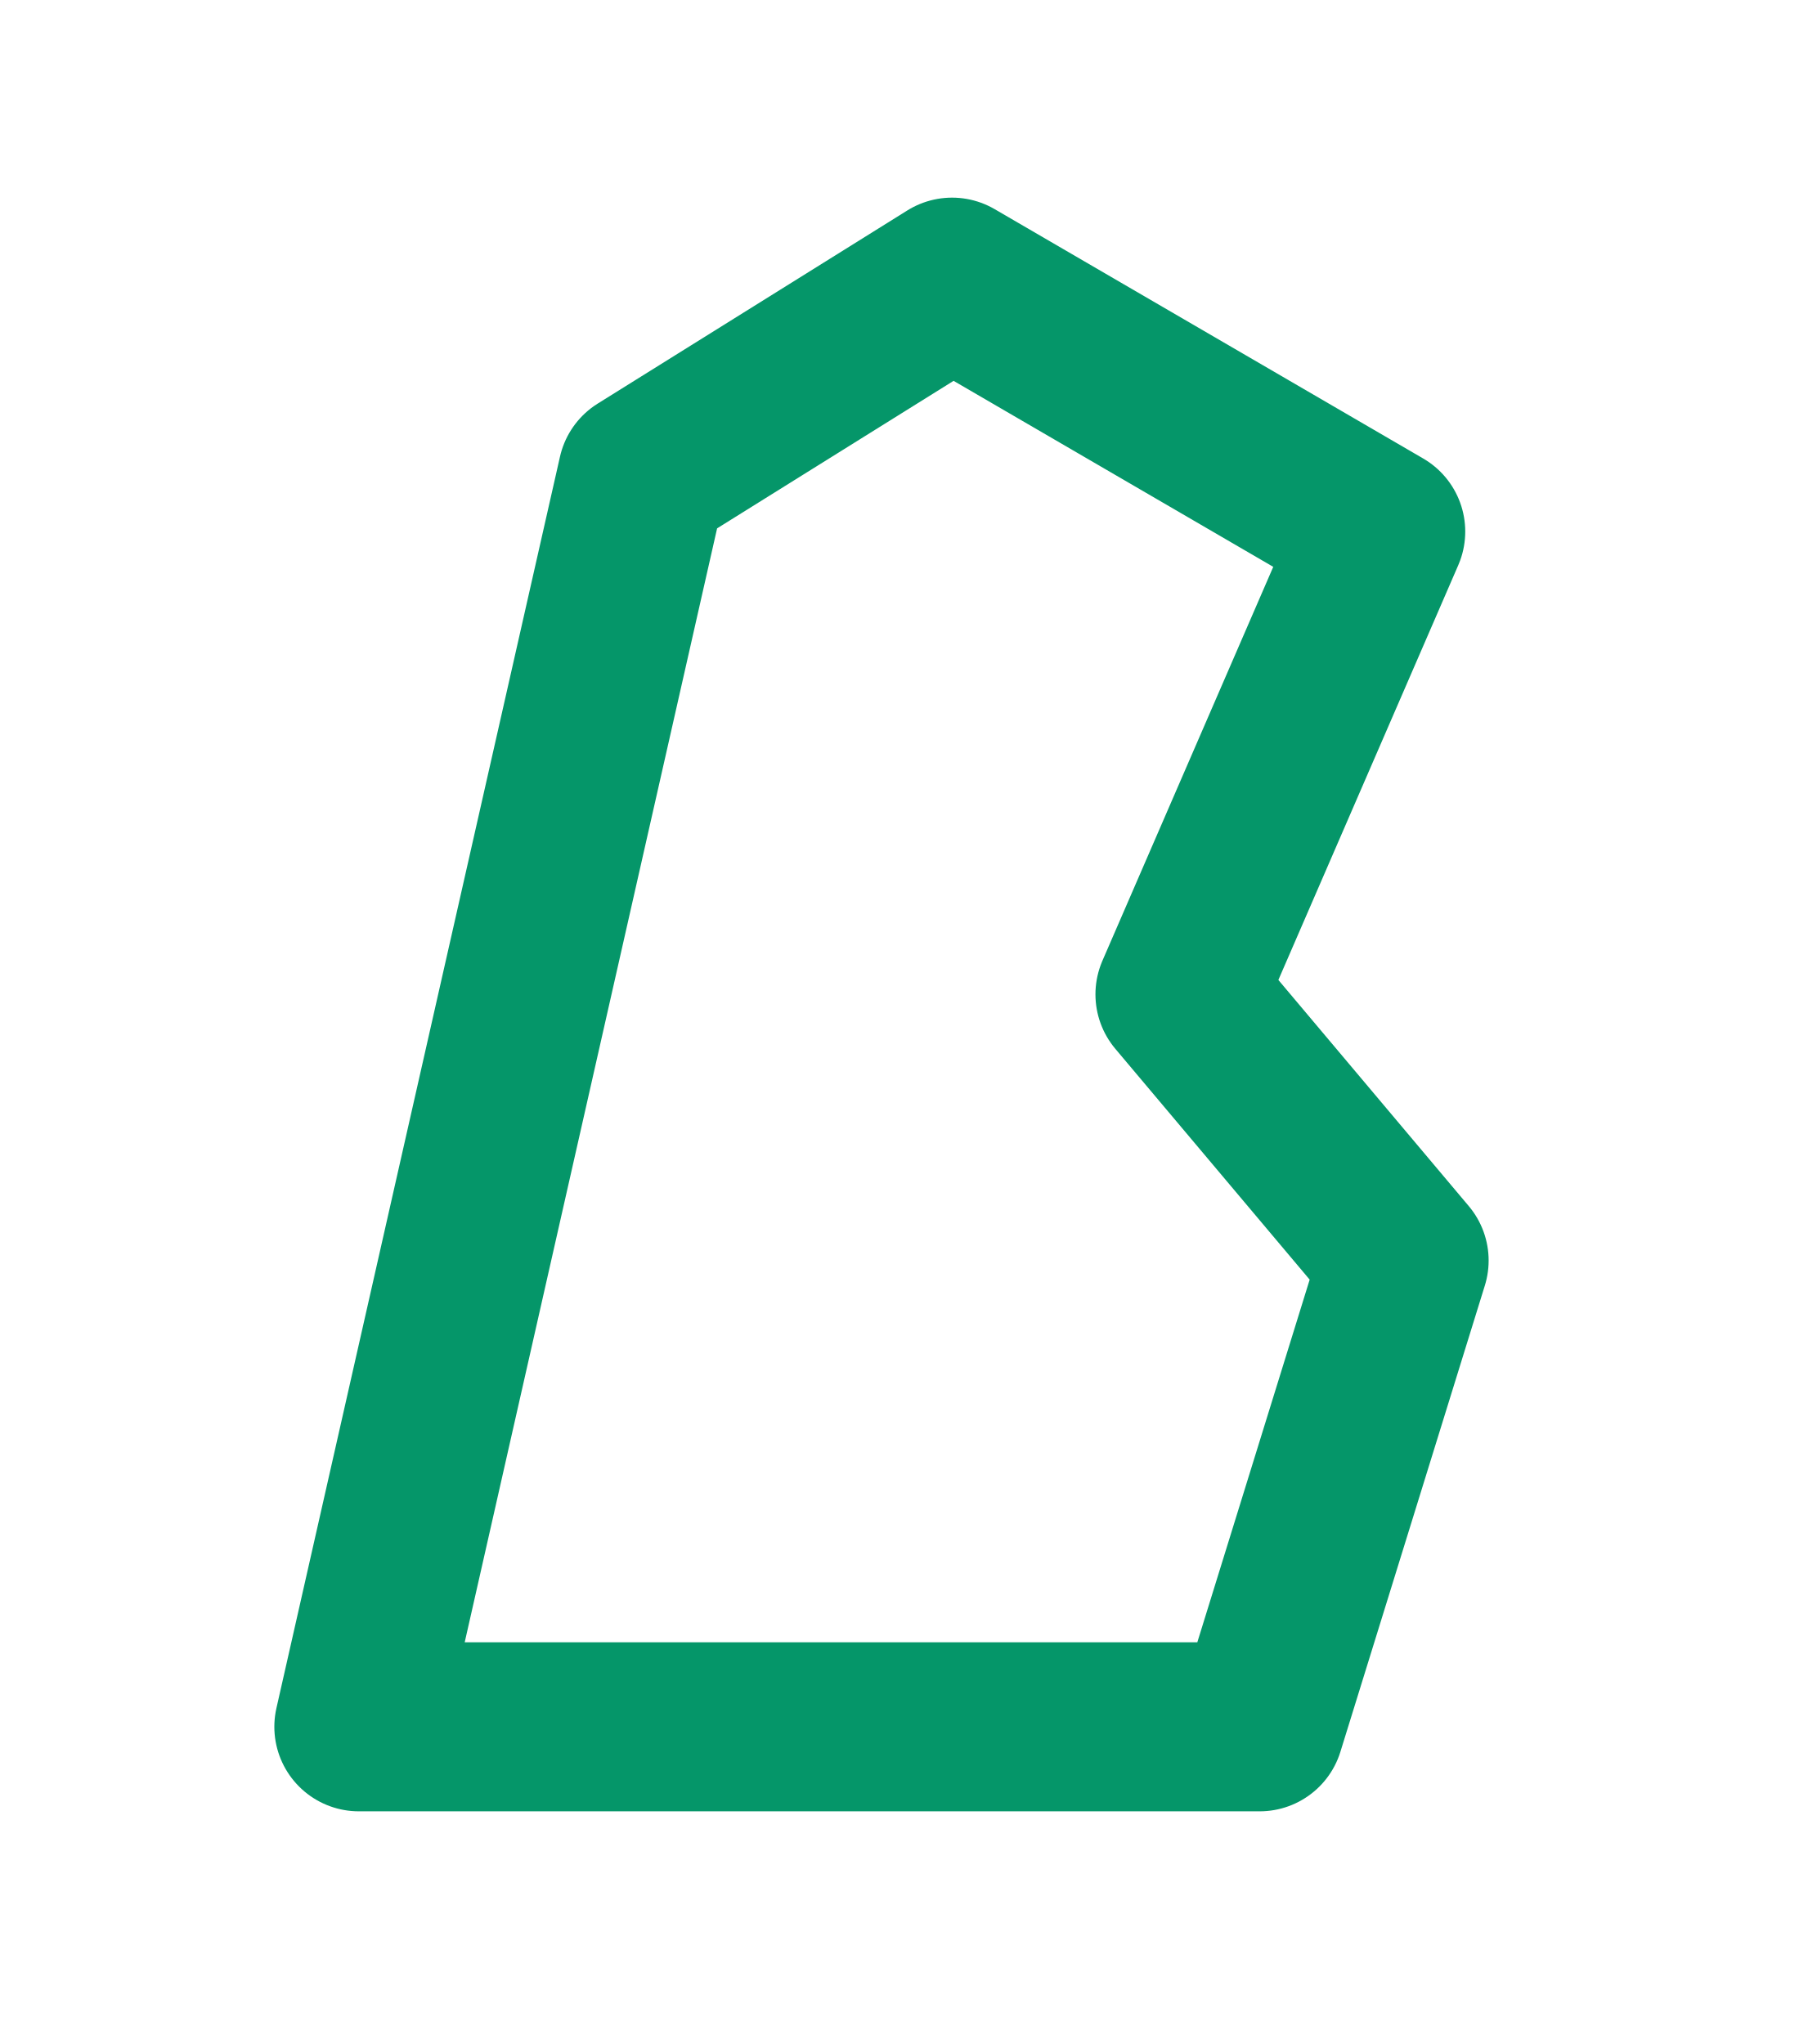
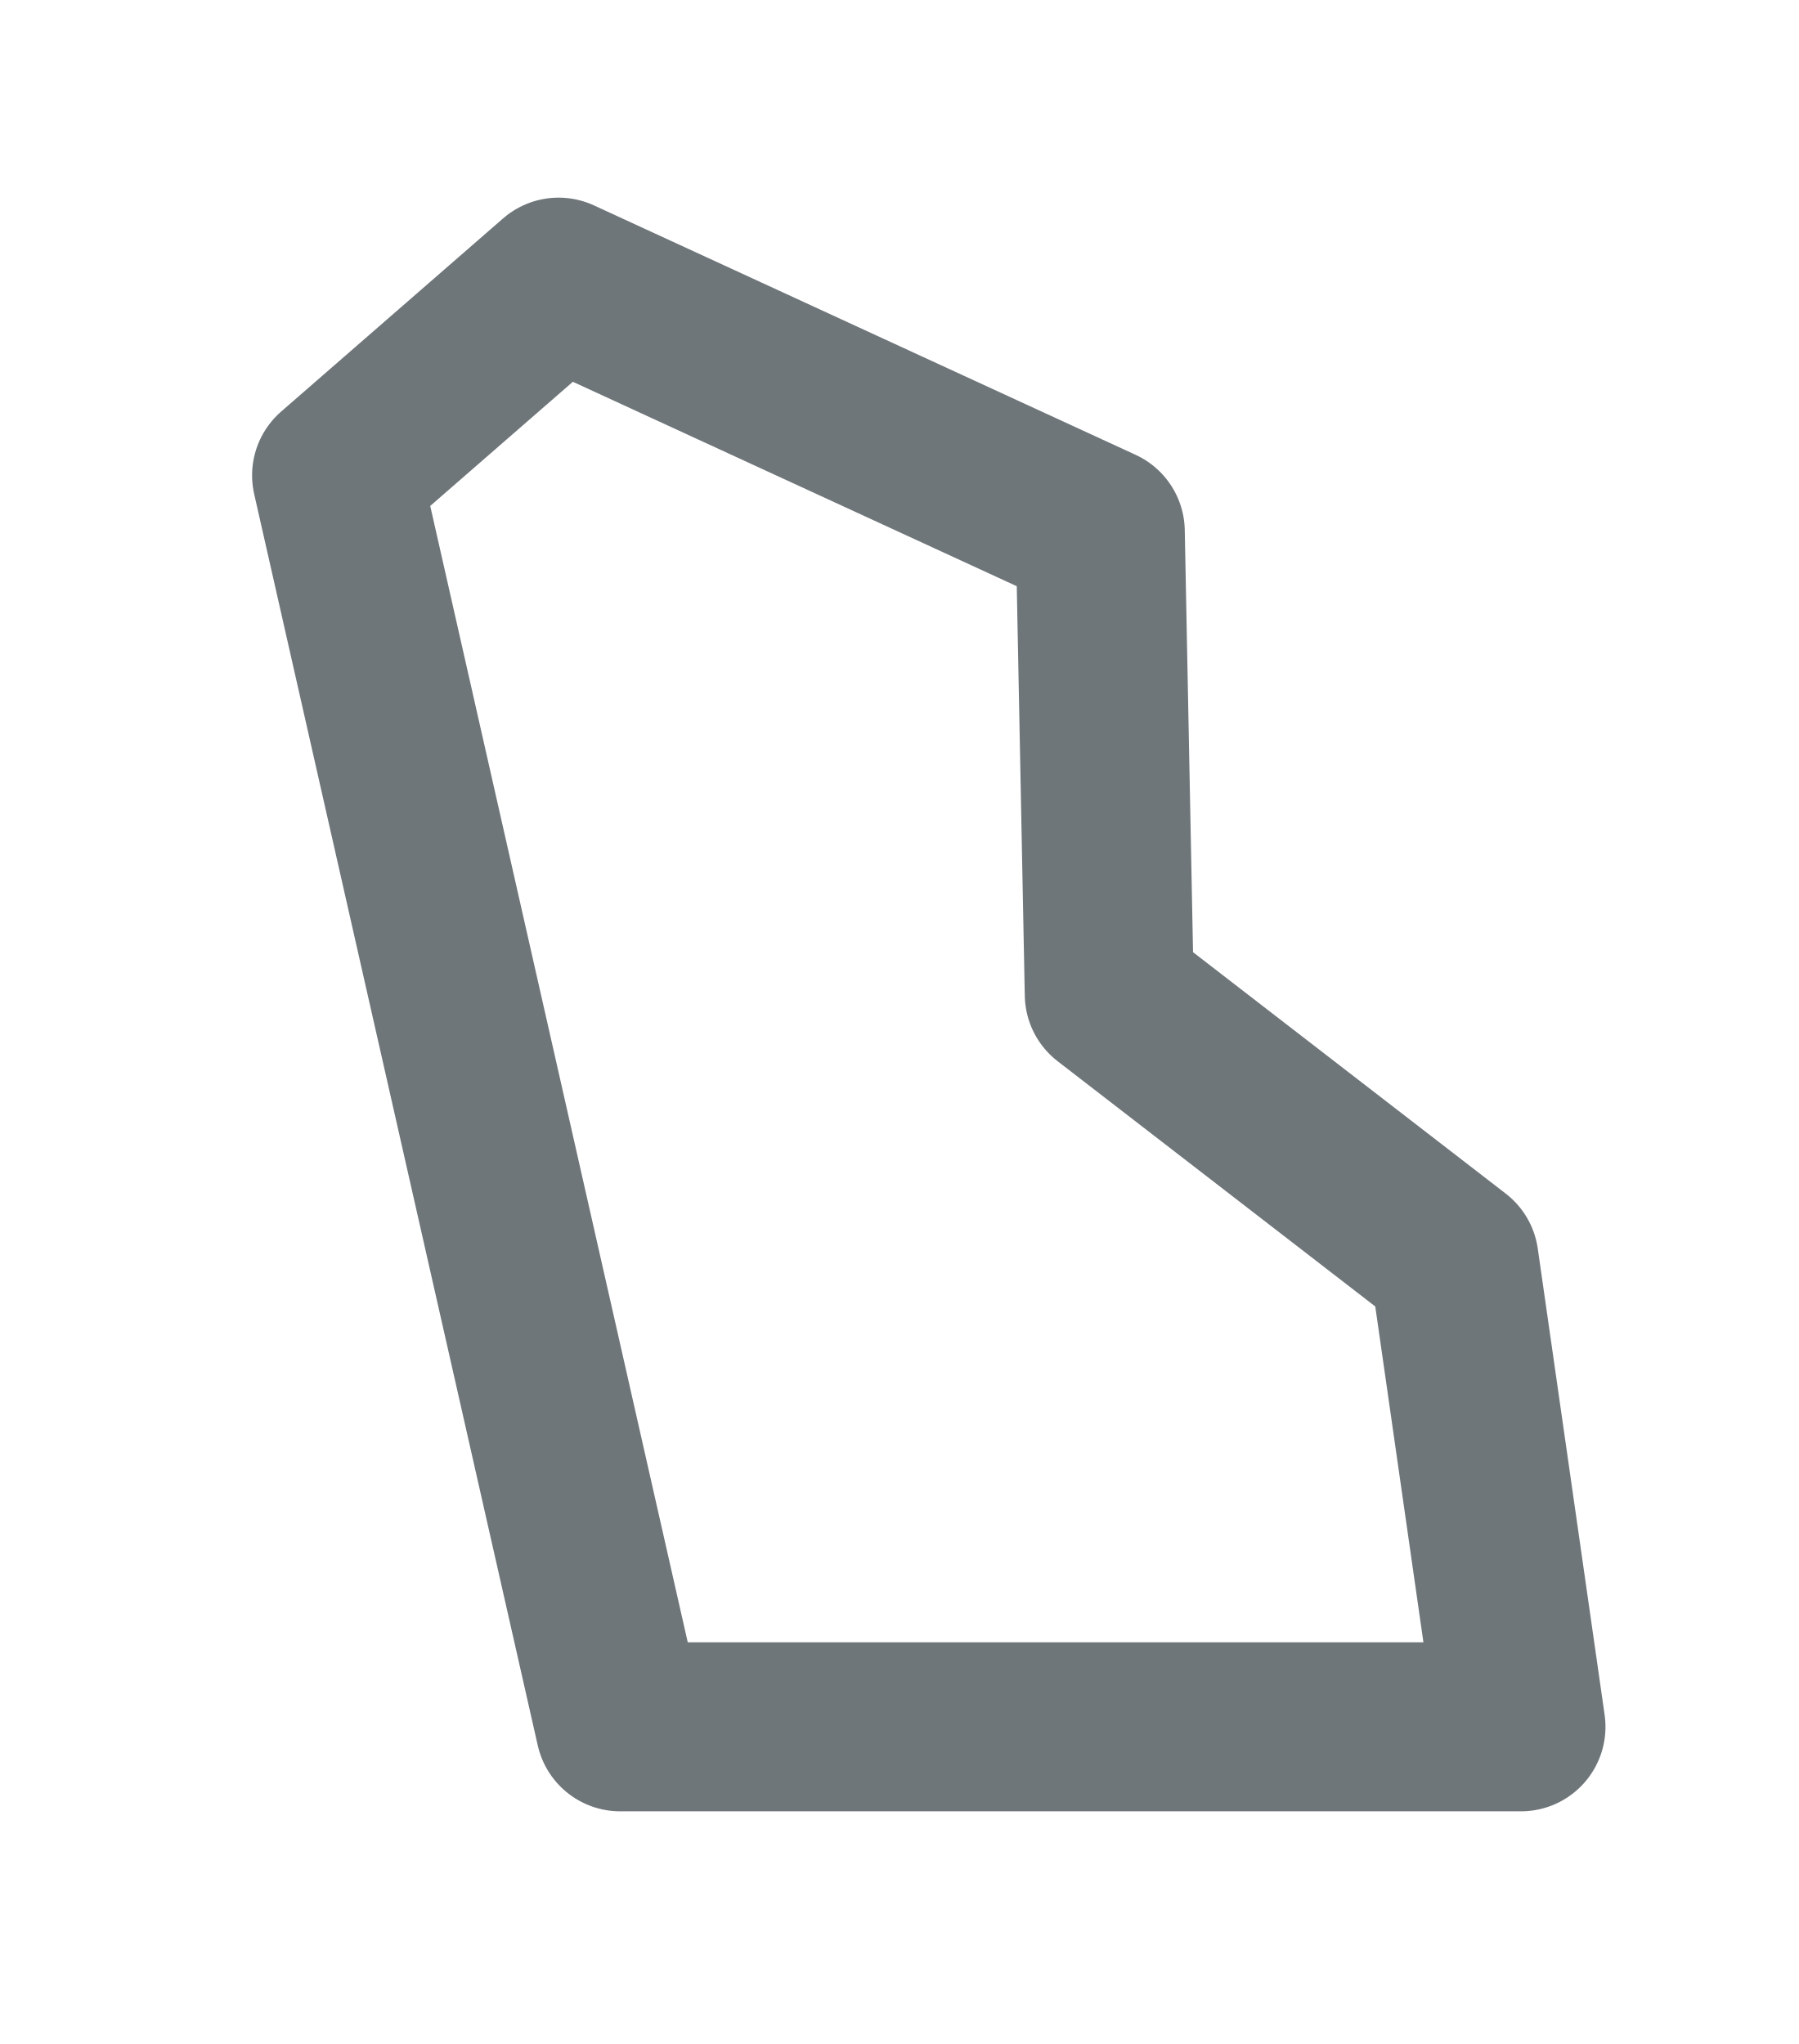
<svg xmlns="http://www.w3.org/2000/svg" width="117px" height="133px" viewBox="0 0 117 133" version="1.1">
  <g id="Page-1" stroke="none" stroke-width="1" fill="none" fill-rule="evenodd" stroke-linejoin="round">
-     <g id="logo-text" stroke="#059669" stroke-width="11">
-       <polygon id="Path-6" points="23.348 112.36 41.796 30.928 61.94 18.36 89.826 34.588 76.768 64.701 91.348 82.02 81.95 112.36" />
+     <g id="logo-text" stroke="#6F767A" stroke-width="11">
+       <polygon id="Path-6" points="40.35,112.36 21.90,30.93 36.34,18.36 71.58,34.59 72.17,64.70 94.60,82.02 98.95,112.36" />
    </g>
  </g>
</svg>
